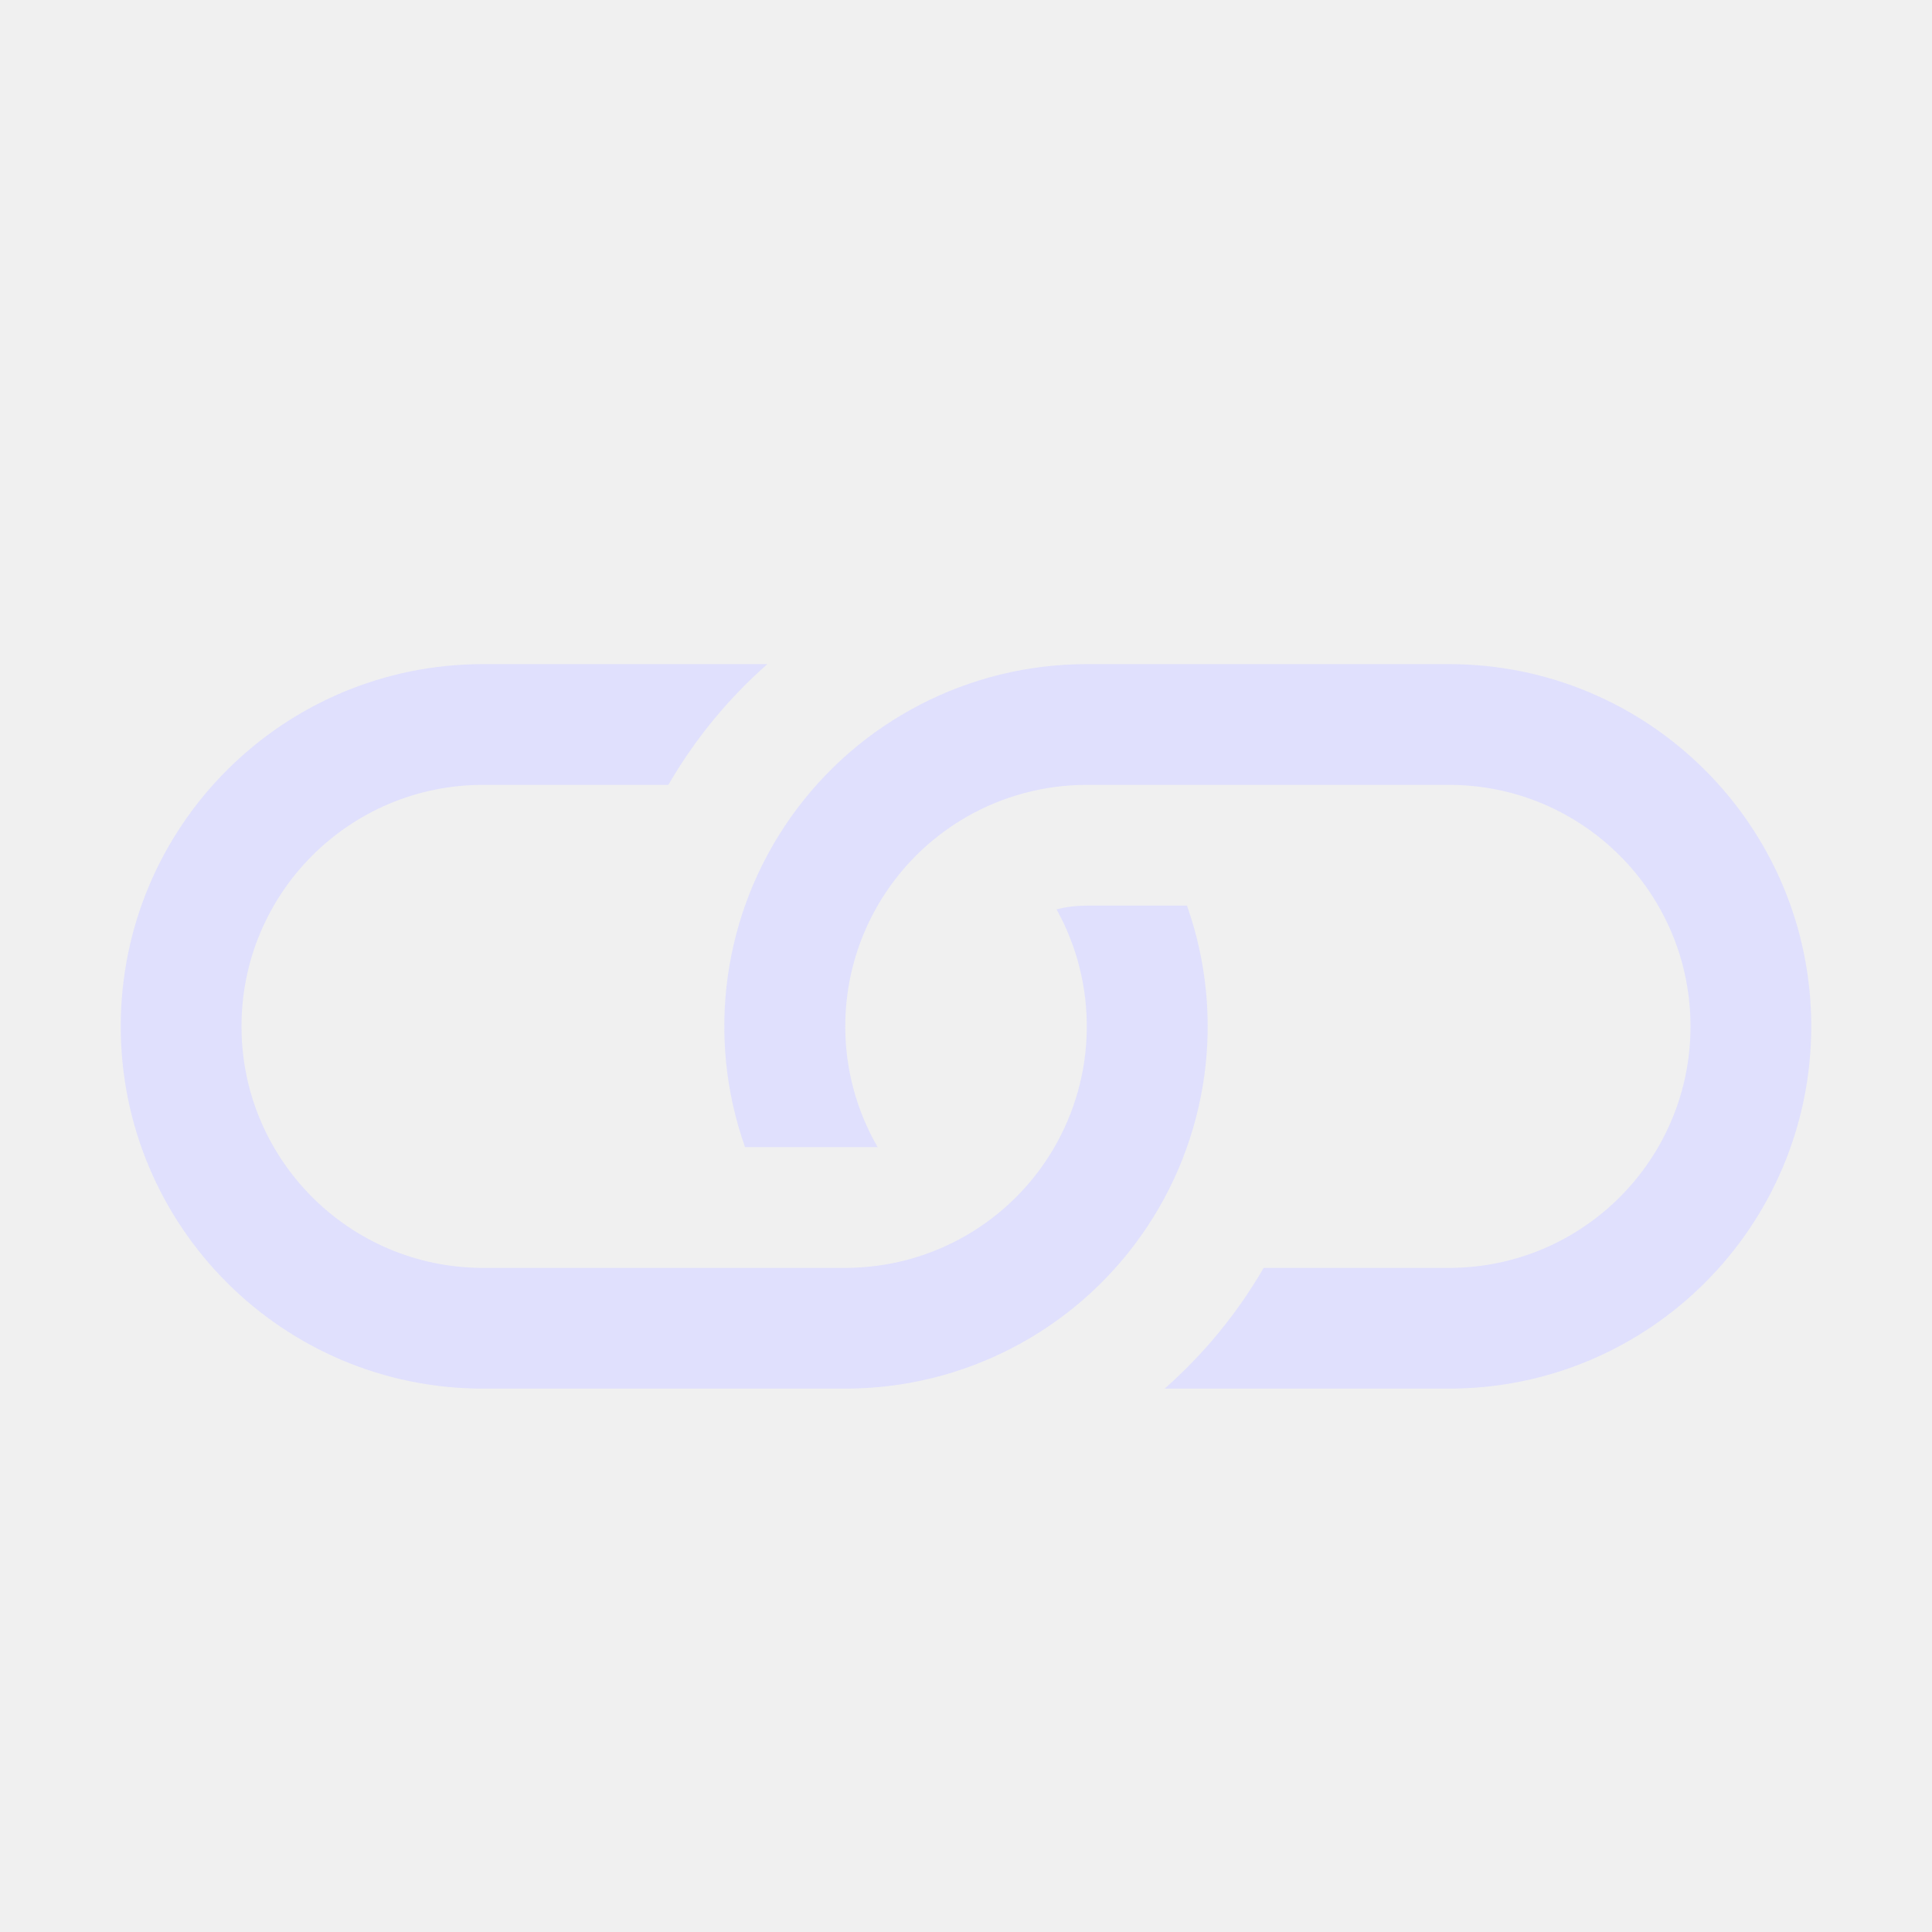
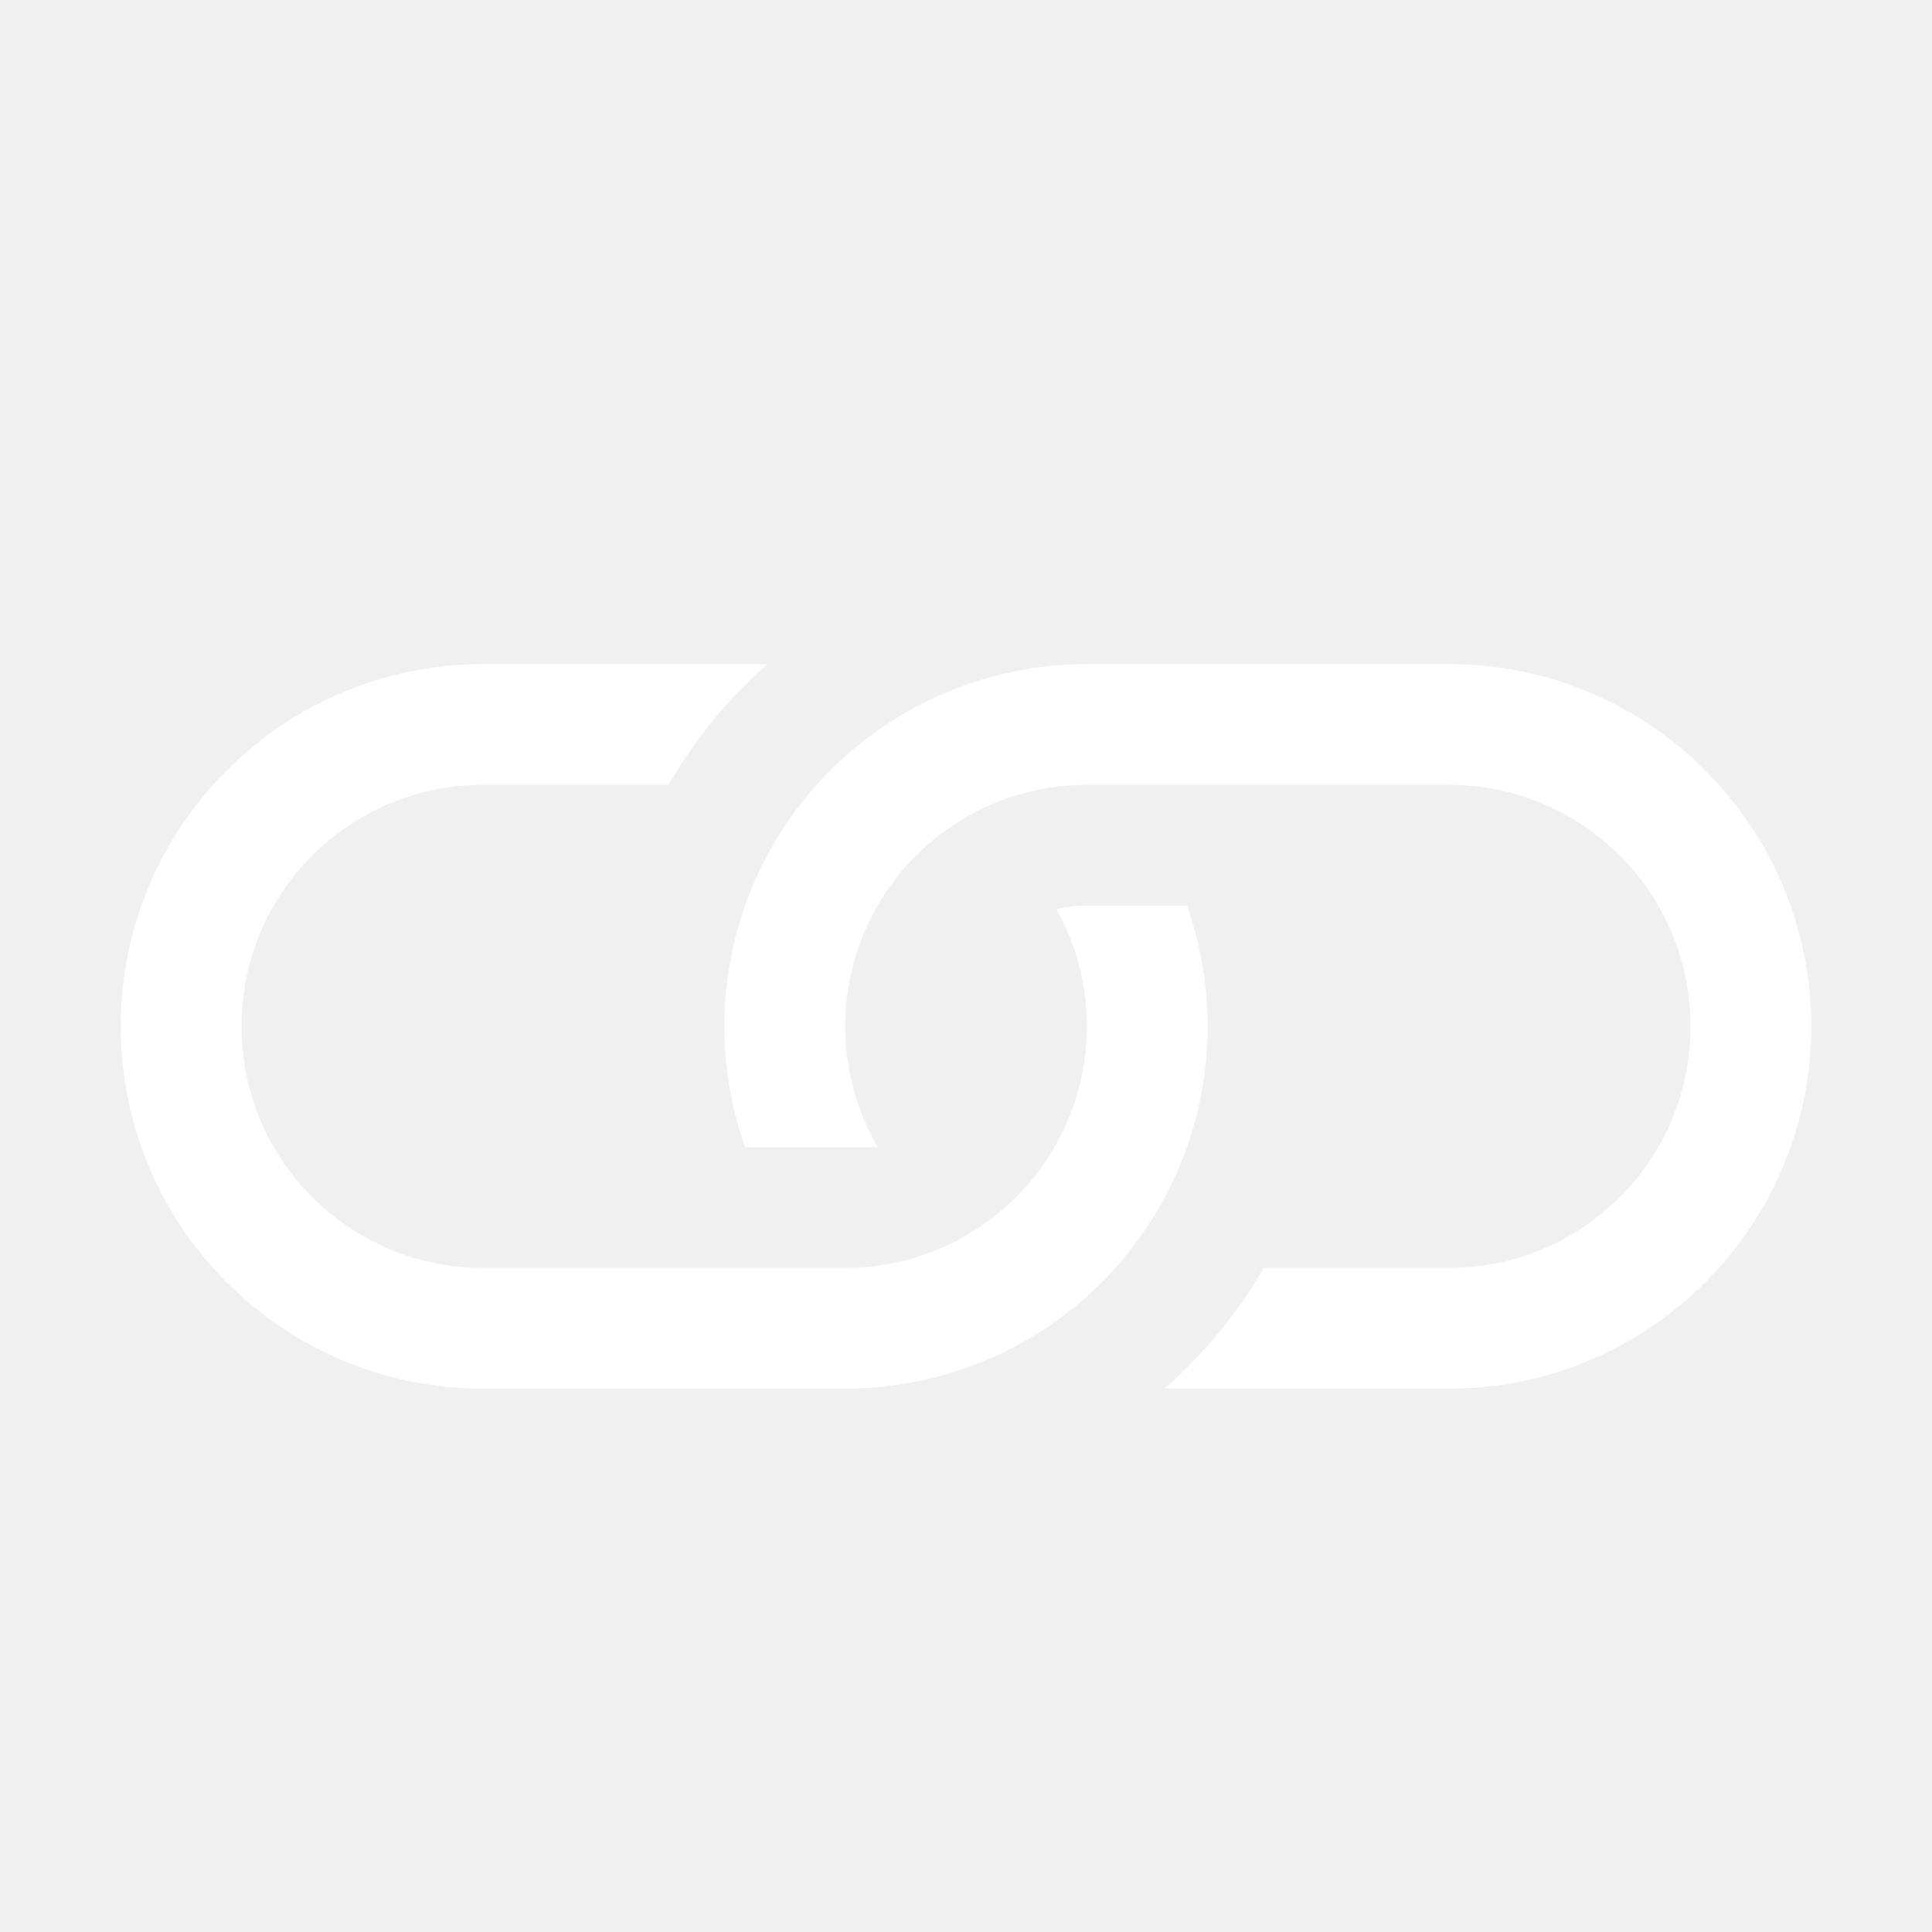
- <svg xmlns="http://www.w3.org/2000/svg" width="16" height="16" fill="#e0e0fd" class="bi bi-link" viewBox="0 0 16 16">
+ <svg xmlns="http://www.w3.org/2000/svg" width="16" height="16" fill="white" class="bi bi-link" viewBox="0 0 16 16">
  <path d="M6.354 5.5H4a3 3 0 0 0 0 6h3a3 3 0 0 0 2.83-4H9c-.086 0-.17.01-.25.031A2 2 0 0 1 7 10.5H4a2 2 0 1 1 0-4h1.535c.218-.376.495-.714.82-1z" />
  <path d="M9 5.5a3 3 0 0 0-2.83 4h1.098A2 2 0 0 1 9 6.5h3a2 2 0 1 1 0 4h-1.535a4.02 4.02 0 0 1-.82 1H12a3 3 0 1 0 0-6H9z" />
</svg>
